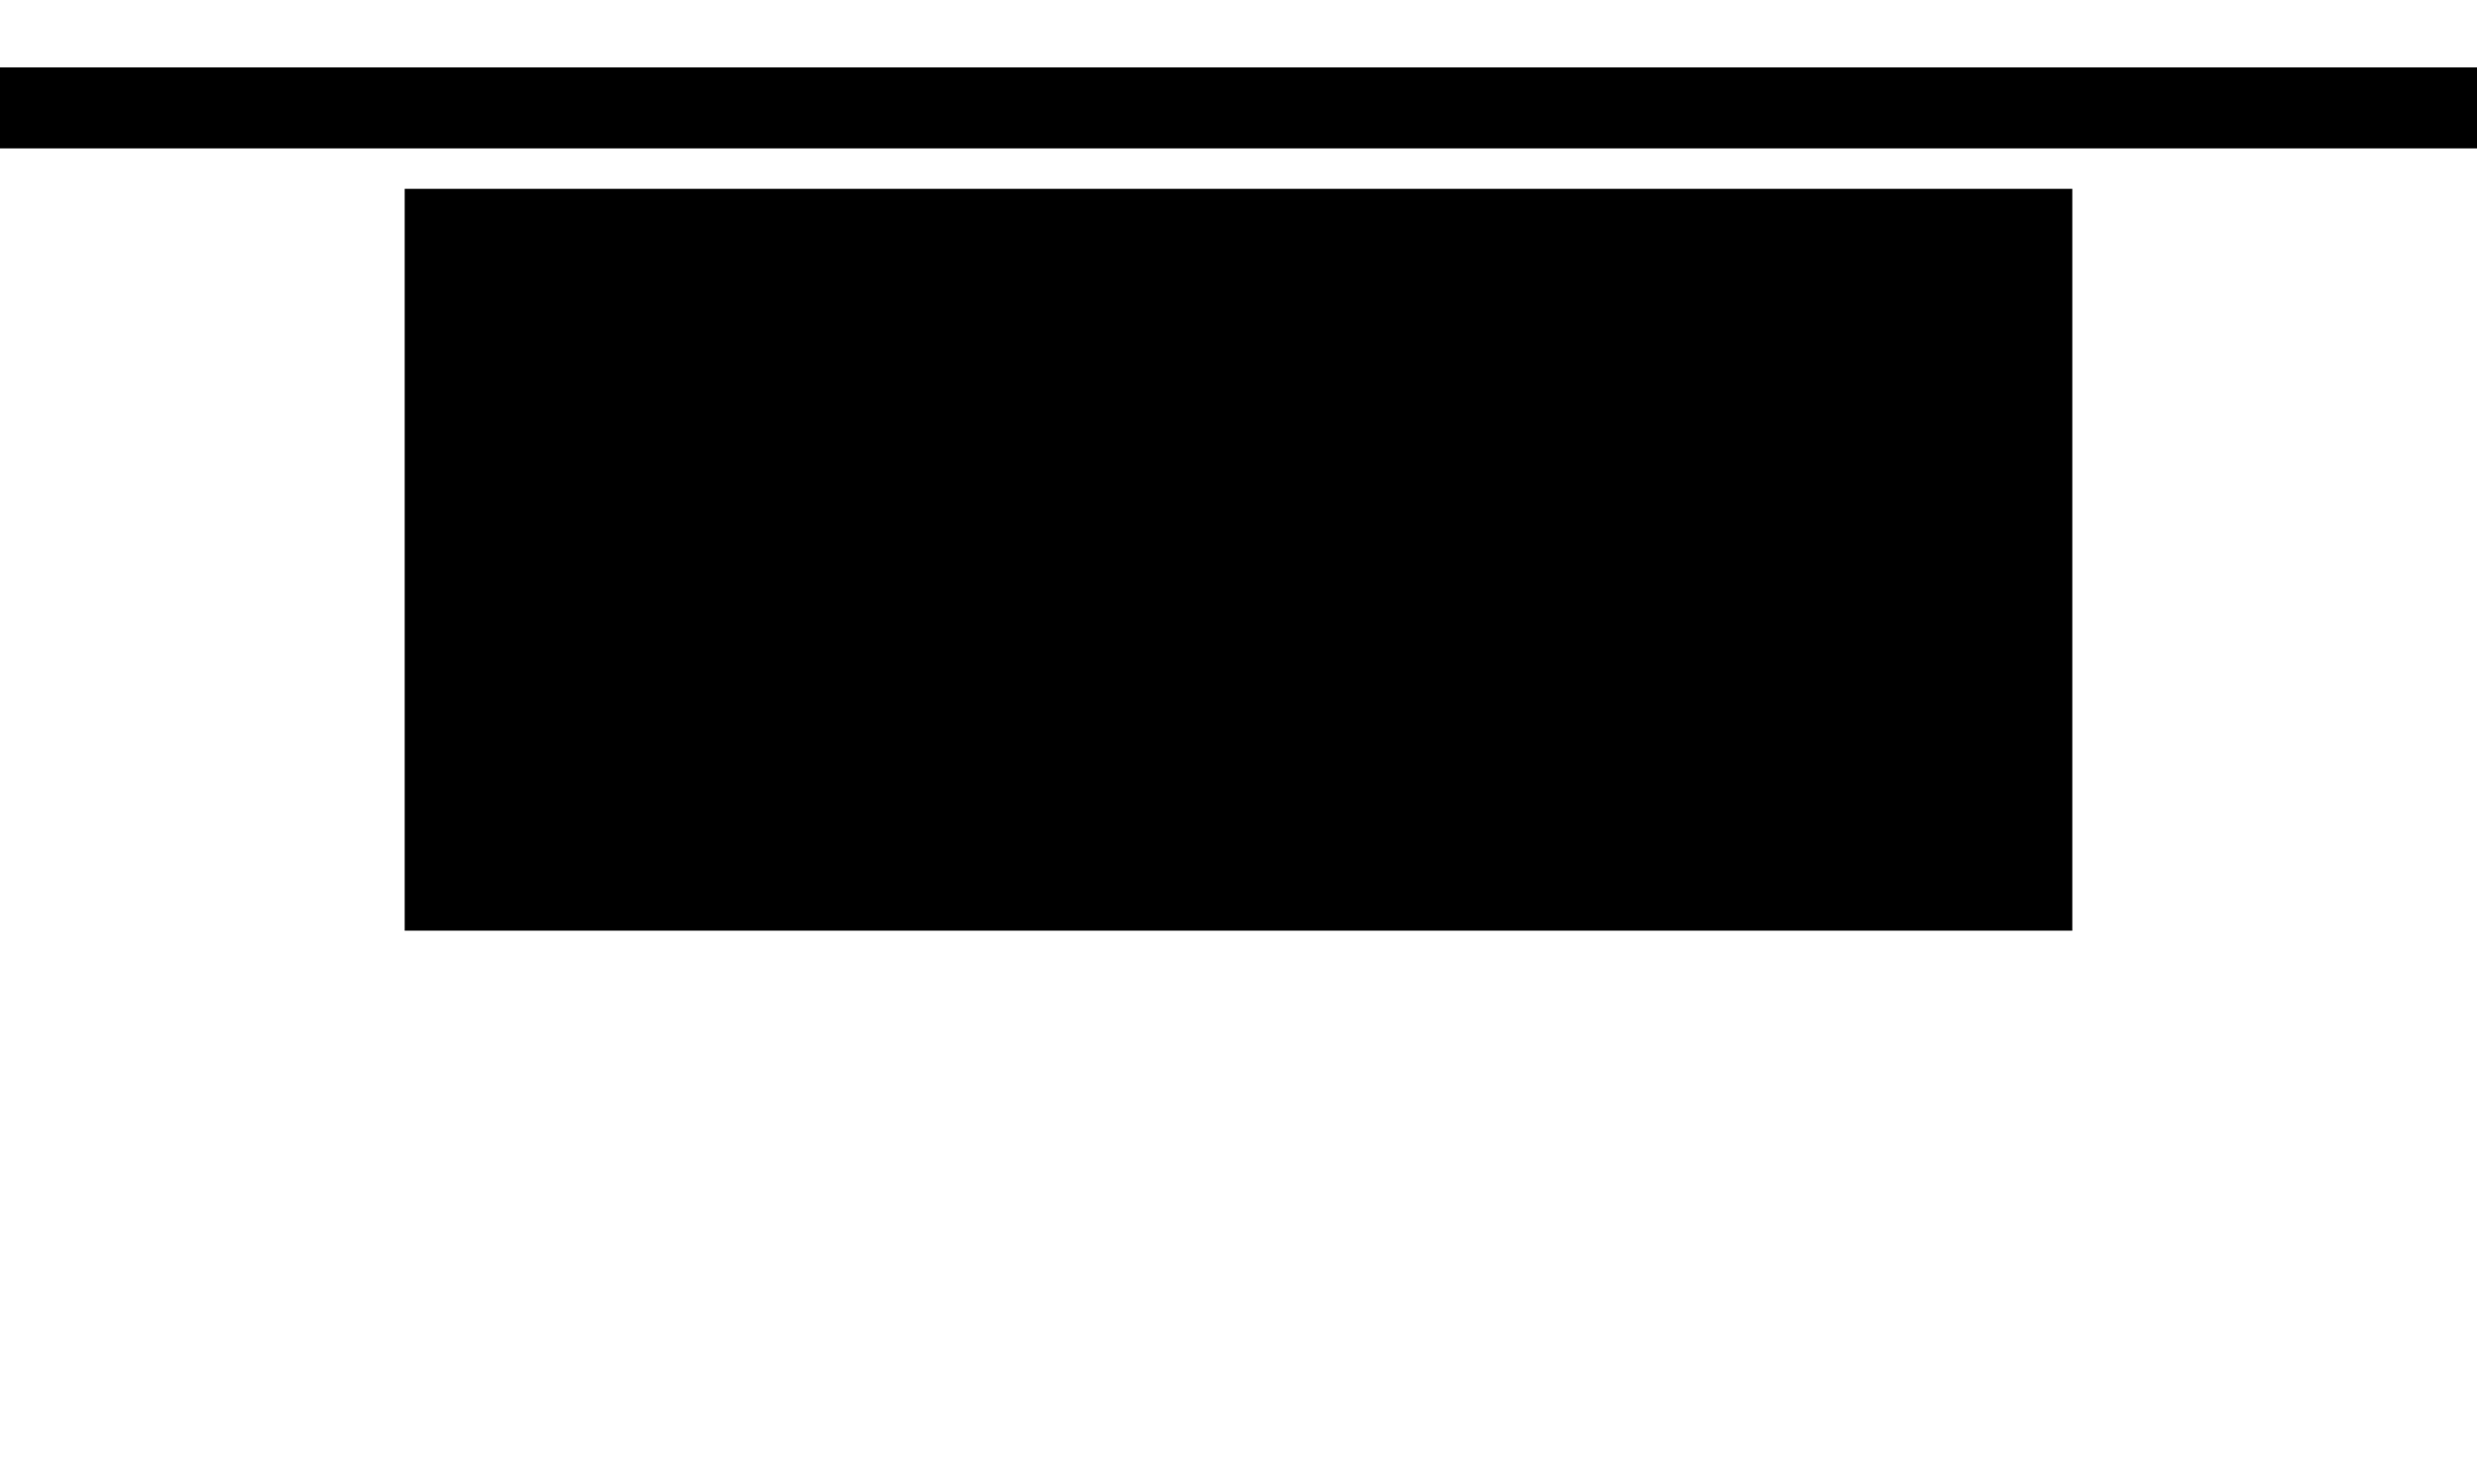
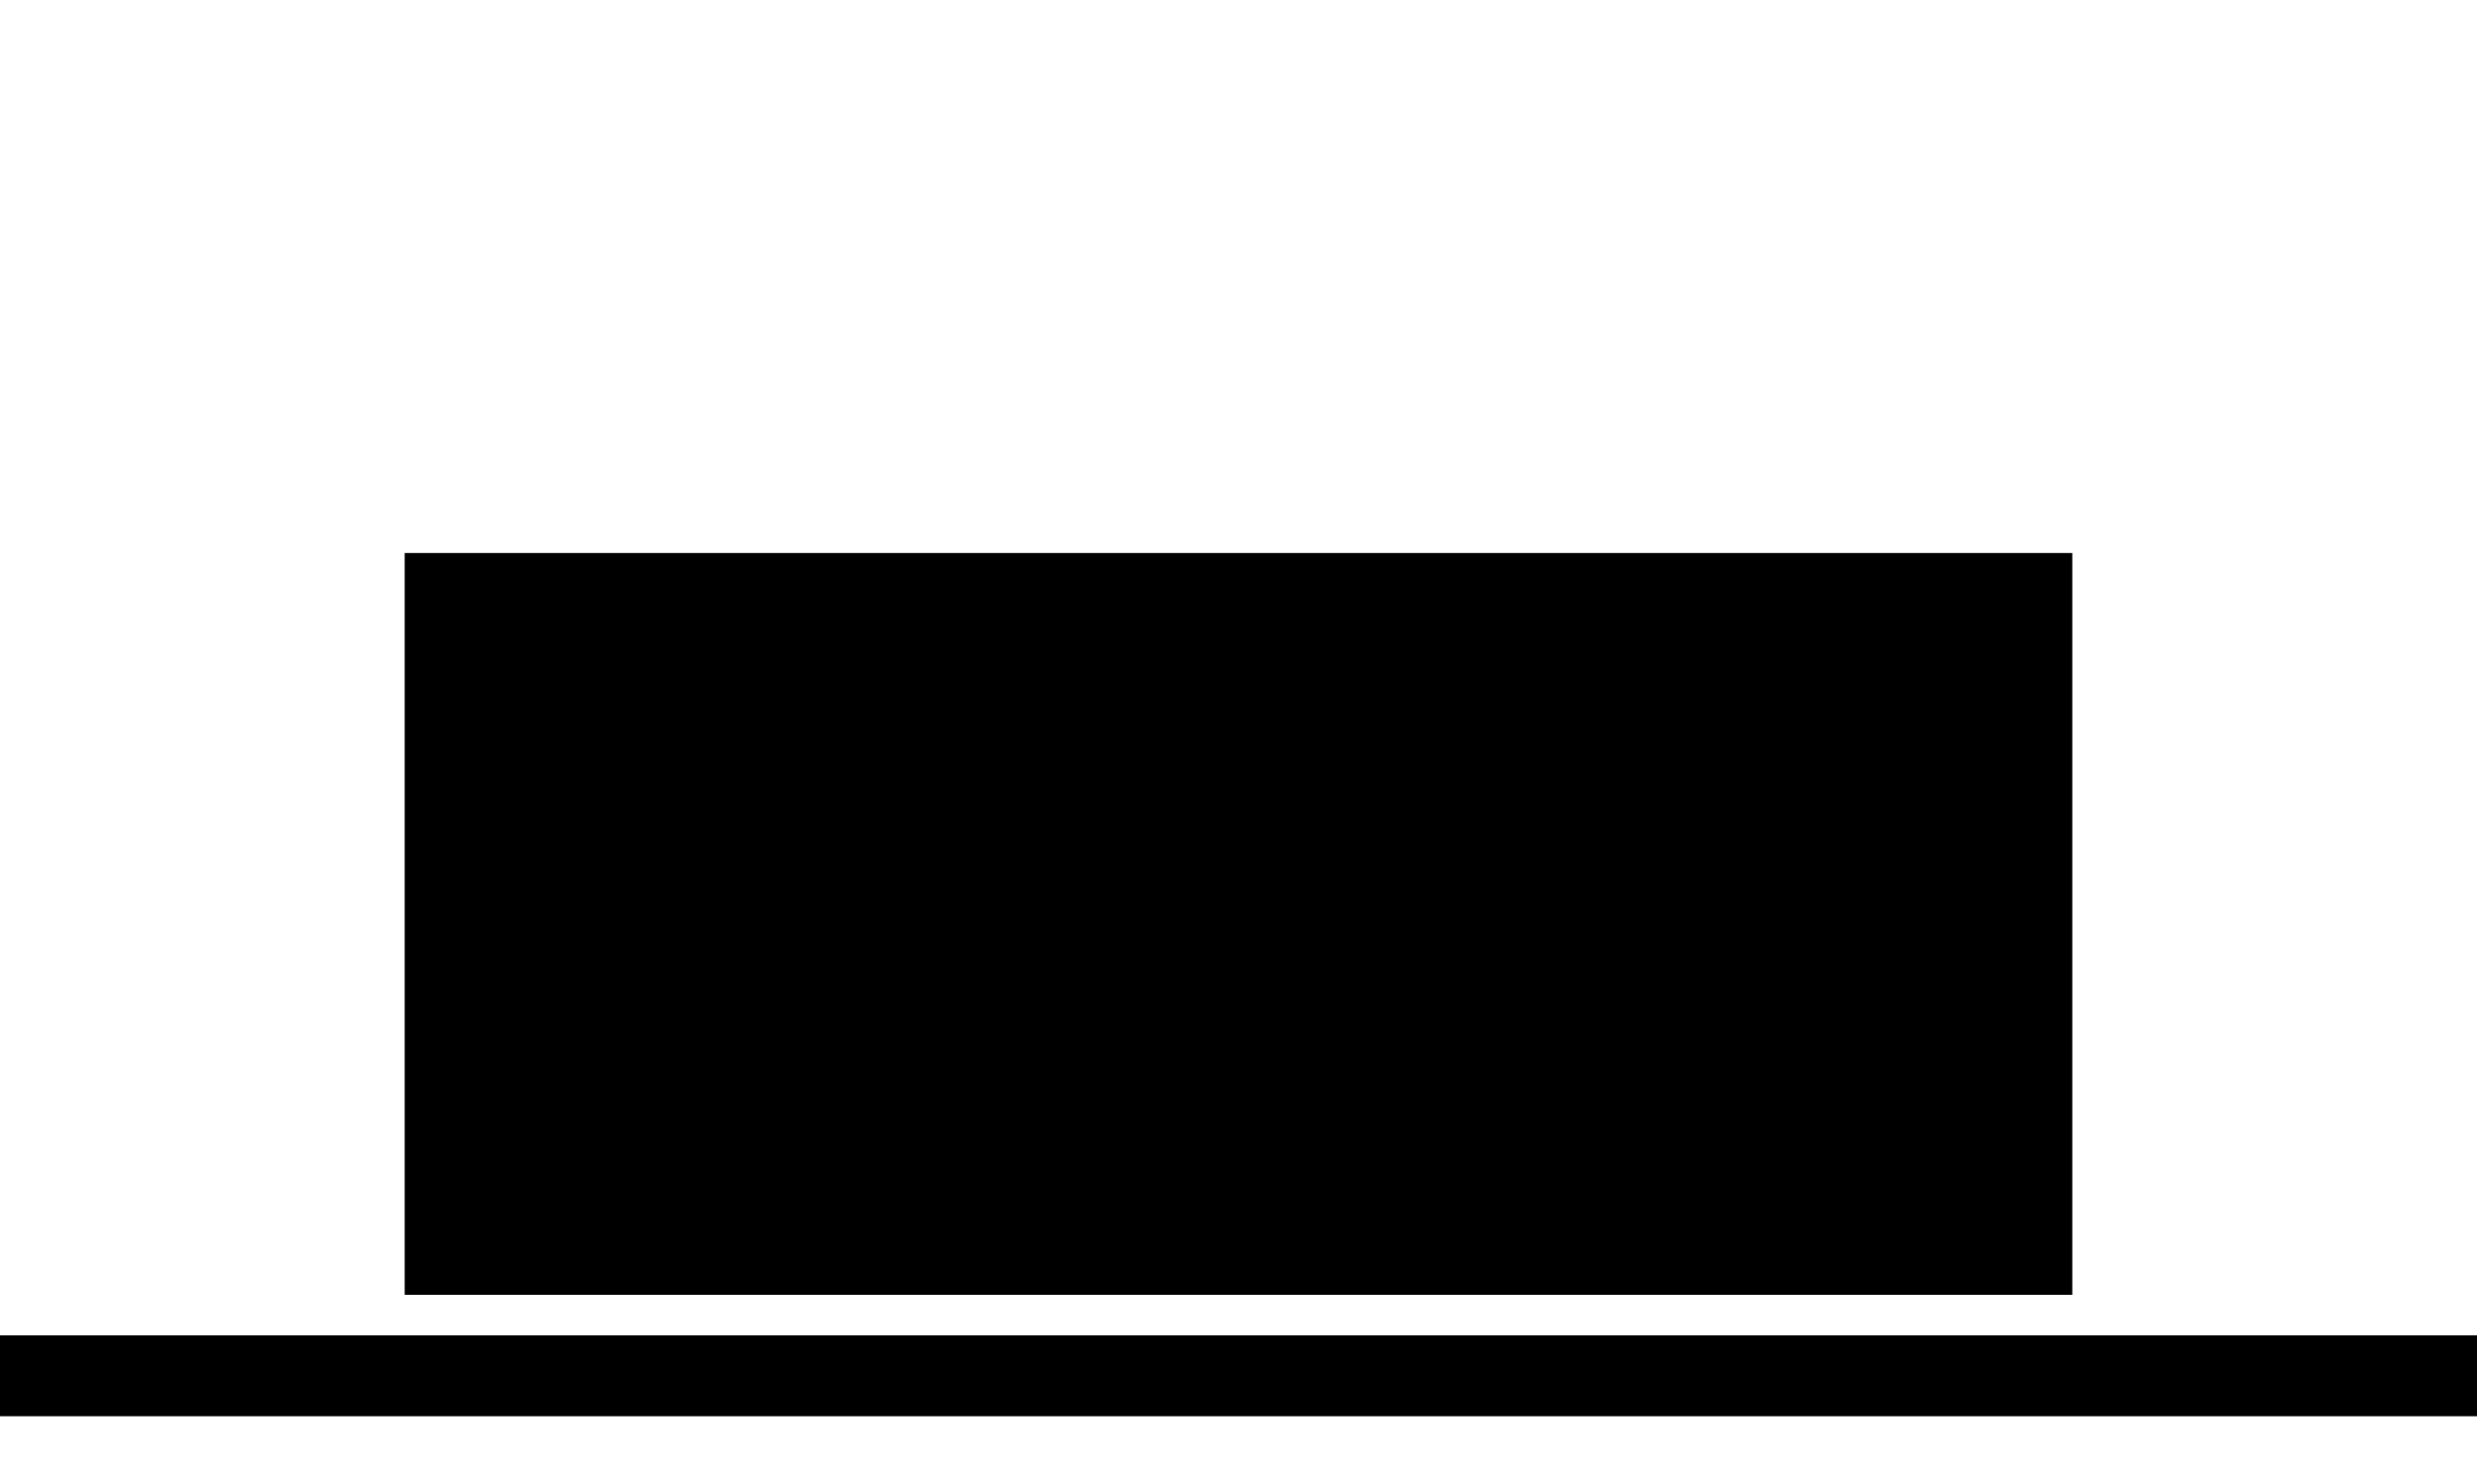
<svg xmlns="http://www.w3.org/2000/svg" viewBox="0 0 183.619 110" fill="currentColor">
-   <line x1="0" y1="8" x2="183.619" y2="8" stroke="currentColor" stroke-width="6" />
-   <rect x="30" y="14" width="123.619" height="55" />
+   <rect x="30" y="41" width="123.619" height="55" />
+   <line x1="0" y1="102" x2="183.619" y2="102" stroke="currentColor" stroke-width="6" />
</svg>
